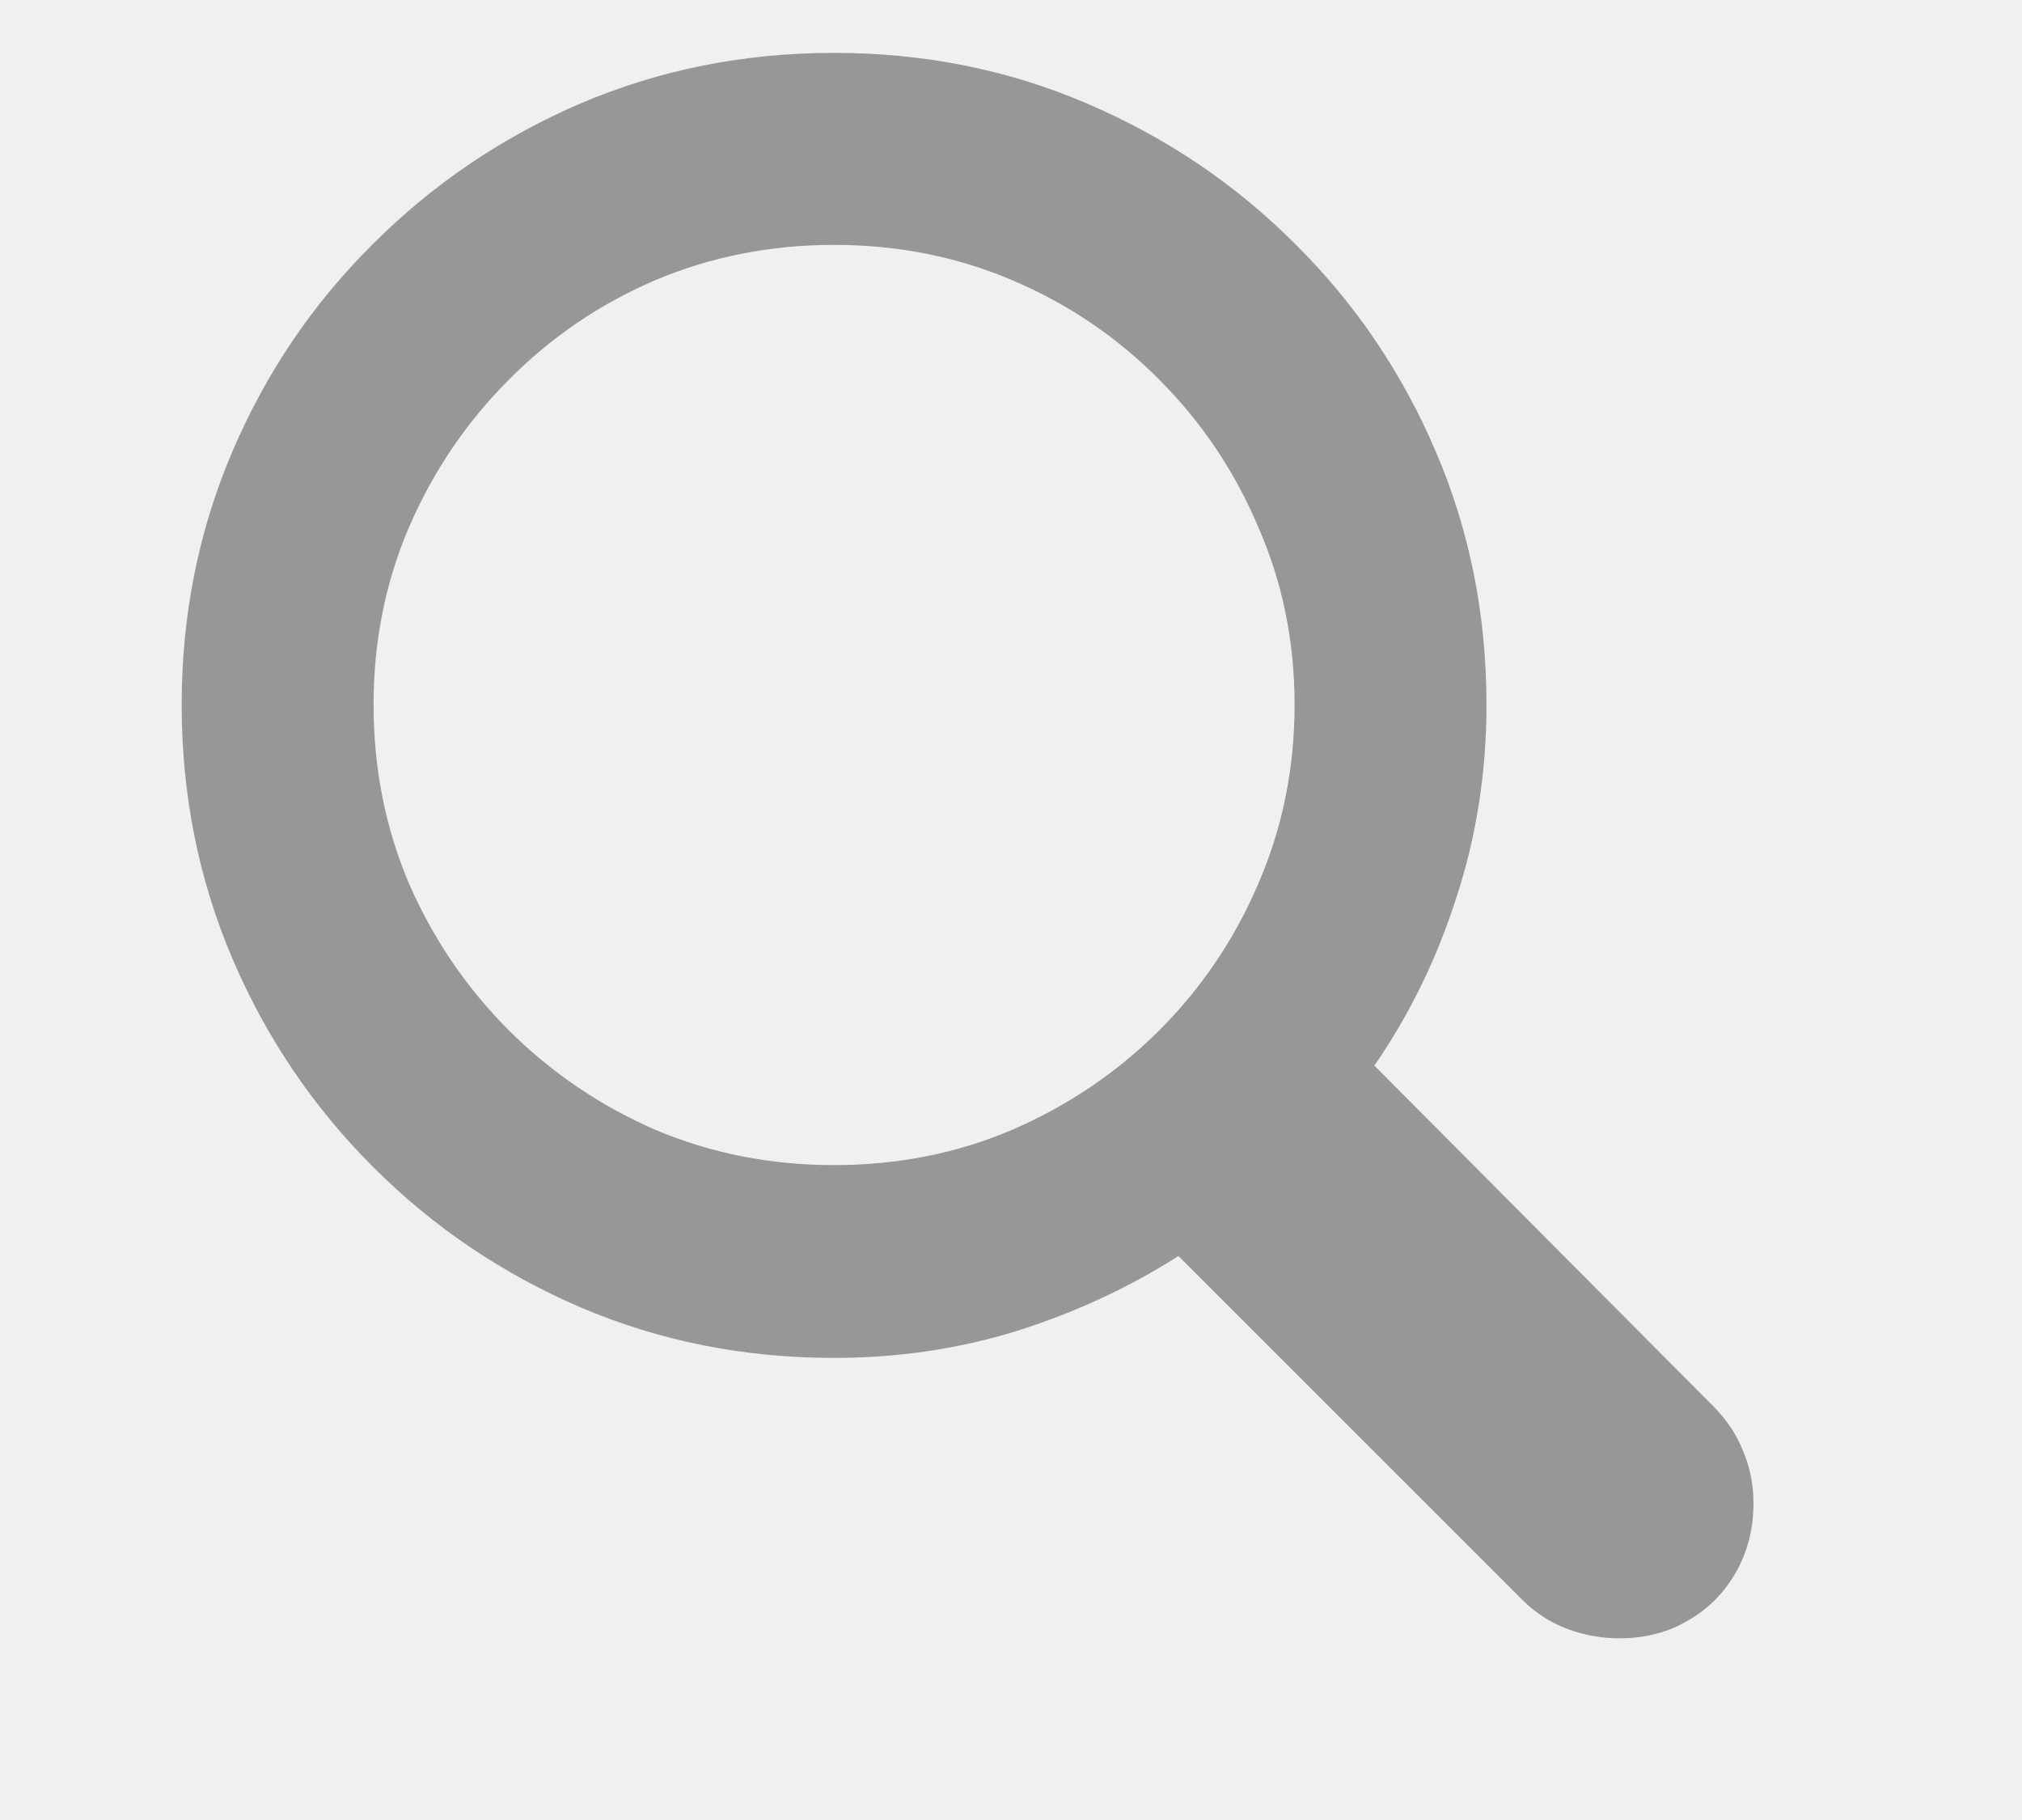
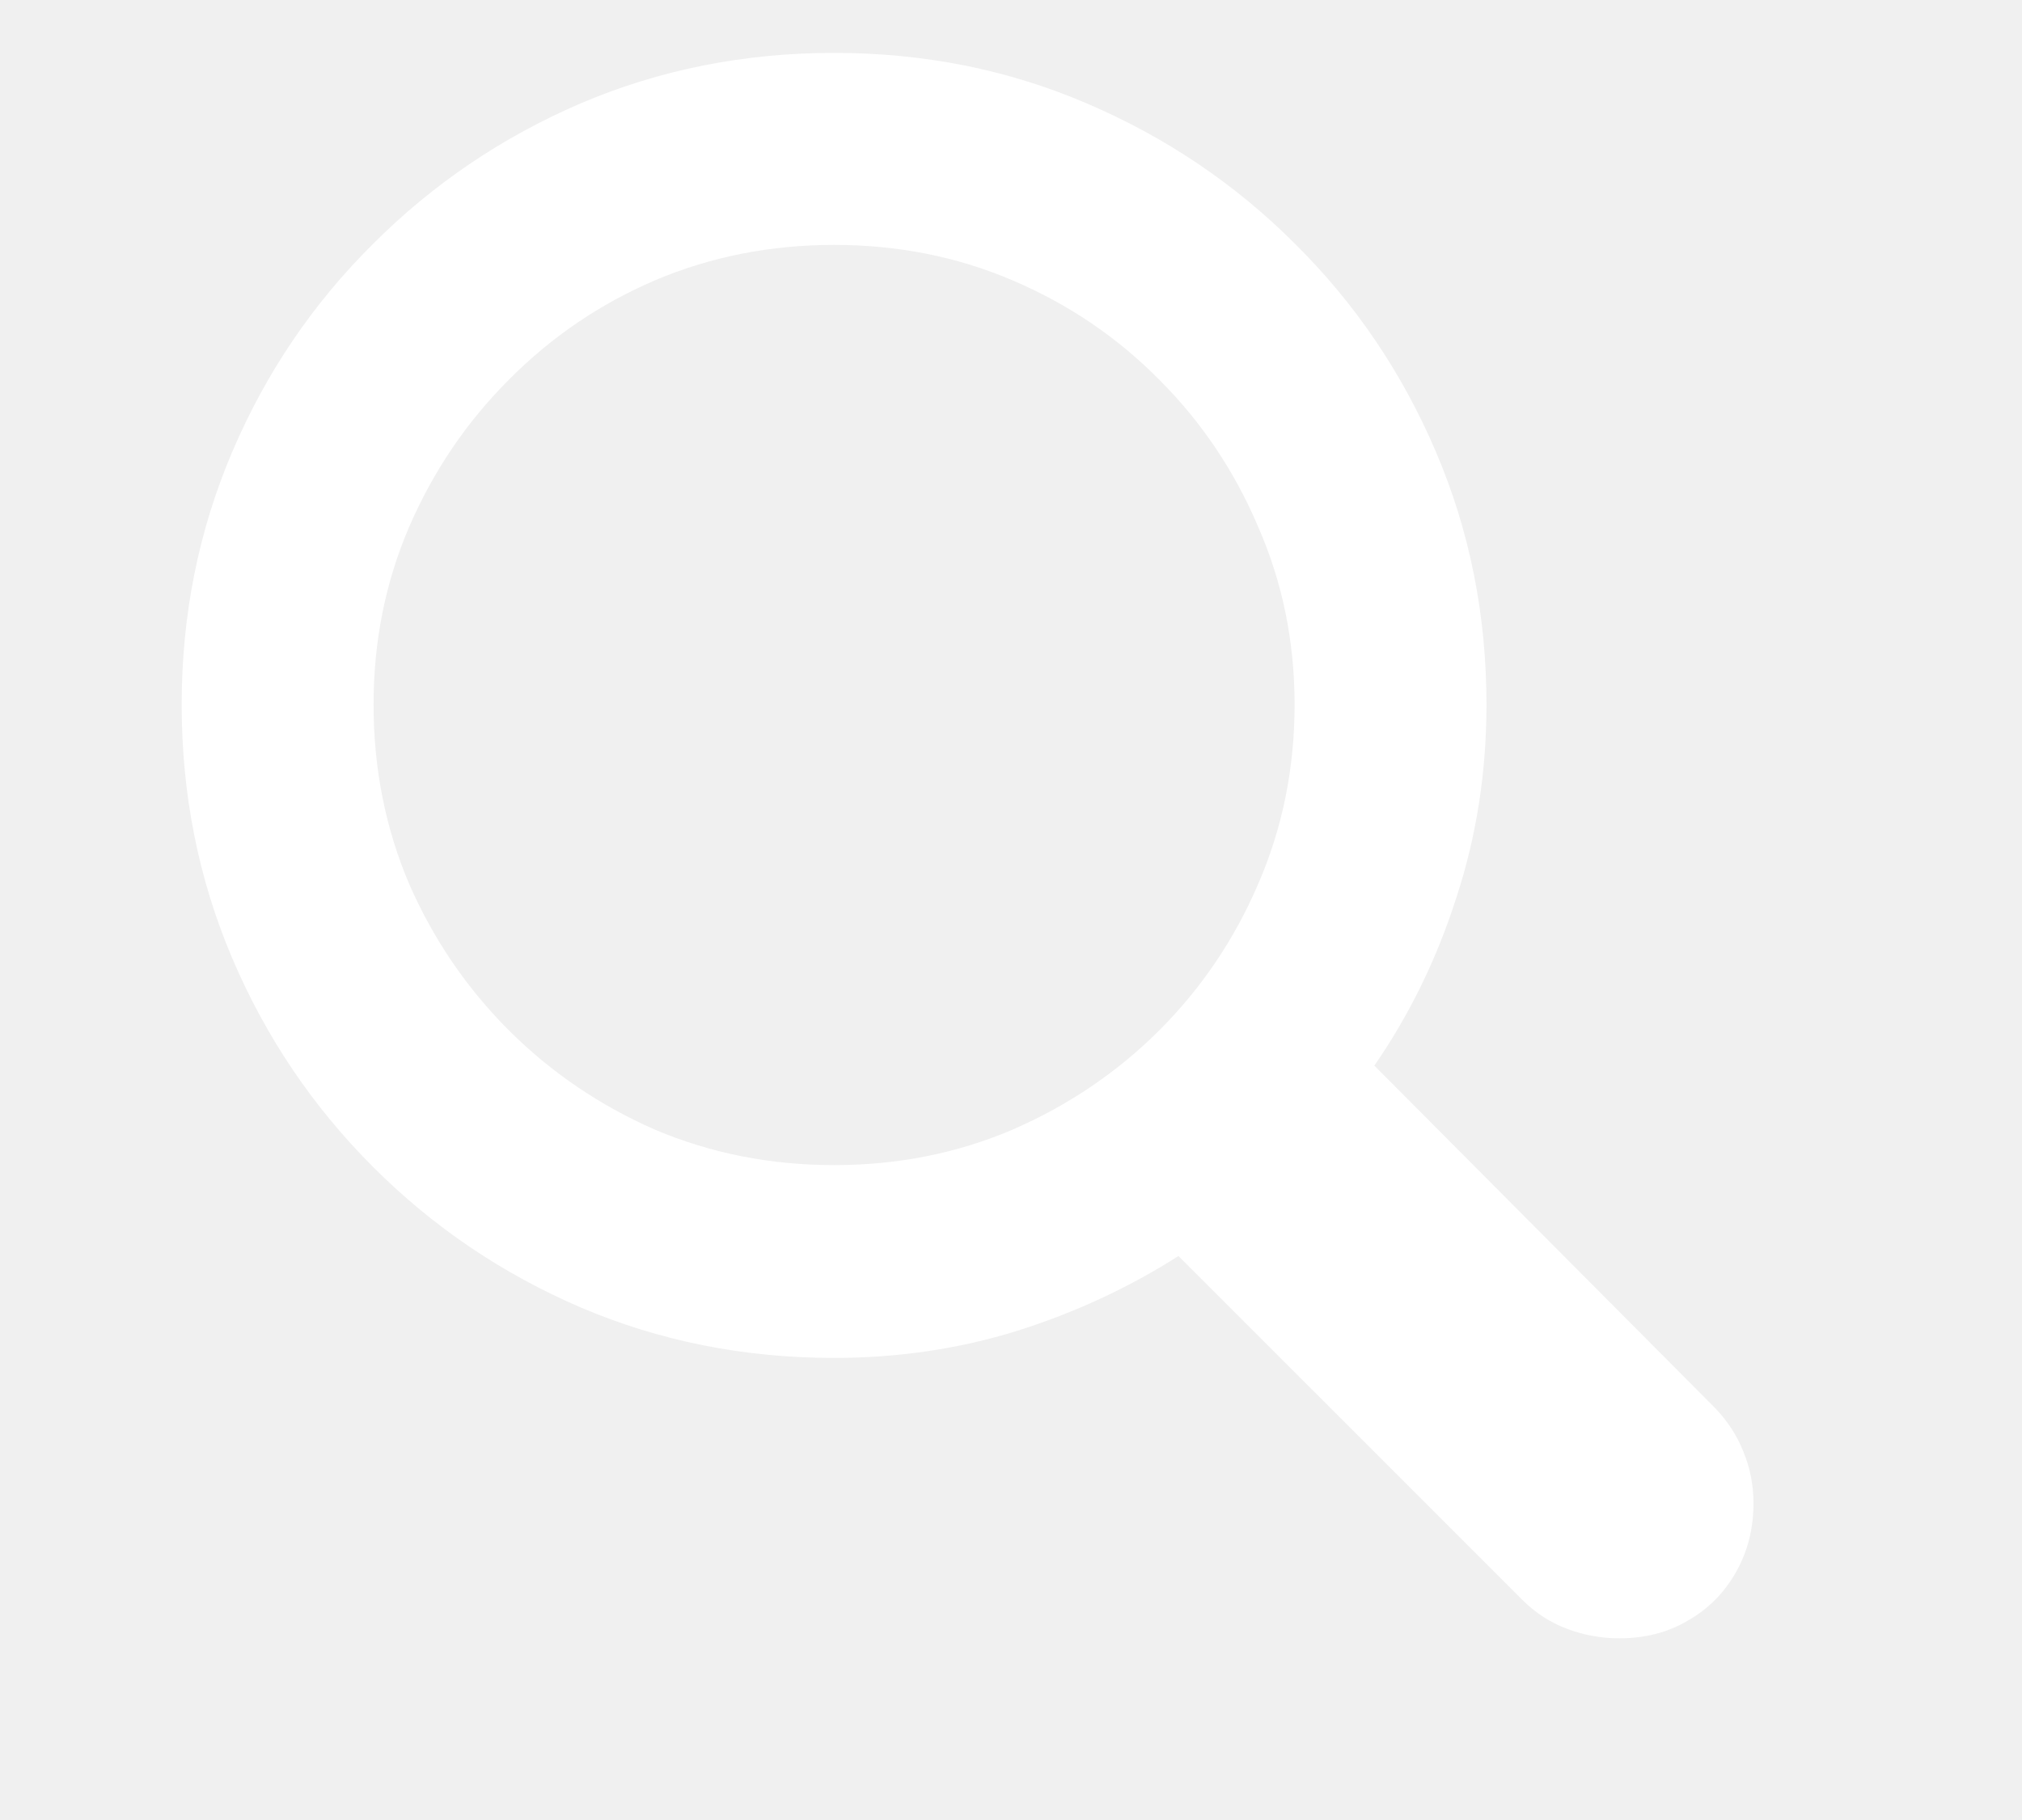
<svg width="20" height="18" viewBox="0 0 20 18" fill="none">
-   <path d="M1.797 6.969C1.797 7.859 1.964 8.695 2.297 9.477C2.63 10.258 3.094 10.945 3.688 11.539C4.281 12.133 4.966 12.596 5.742 12.93C6.523 13.263 7.359 13.43 8.25 13.43C8.88 13.43 9.482 13.341 10.055 13.164C10.633 12.982 11.167 12.734 11.656 12.422L15.055 15.82C15.185 15.95 15.333 16.047 15.5 16.109C15.667 16.172 15.838 16.203 16.016 16.203C16.276 16.203 16.505 16.143 16.703 16.023C16.901 15.909 17.057 15.75 17.172 15.547C17.287 15.344 17.344 15.117 17.344 14.867C17.344 14.685 17.31 14.513 17.242 14.352C17.18 14.195 17.086 14.052 16.961 13.922L13.594 10.539C13.943 10.034 14.213 9.479 14.406 8.875C14.604 8.271 14.703 7.635 14.703 6.969C14.703 6.083 14.537 5.25 14.203 4.469C13.87 3.688 13.406 3.003 12.812 2.414C12.219 1.82 11.531 1.357 10.75 1.023C9.974 0.69 9.141 0.523 8.25 0.523C7.359 0.523 6.523 0.69 5.742 1.023C4.966 1.357 4.281 1.82 3.688 2.414C3.094 3.003 2.63 3.688 2.297 4.469C1.964 5.25 1.797 6.083 1.797 6.969ZM3.695 6.969C3.695 6.344 3.812 5.758 4.047 5.211C4.286 4.659 4.615 4.174 5.031 3.758C5.448 3.336 5.93 3.008 6.477 2.773C7.029 2.539 7.62 2.422 8.25 2.422C8.88 2.422 9.469 2.539 10.016 2.773C10.568 3.008 11.052 3.336 11.469 3.758C11.885 4.174 12.211 4.659 12.445 5.211C12.685 5.758 12.805 6.344 12.805 6.969C12.805 7.599 12.685 8.19 12.445 8.742C12.211 9.289 11.885 9.771 11.469 10.188C11.052 10.604 10.568 10.932 10.016 11.172C9.469 11.406 8.88 11.523 8.25 11.523C7.62 11.523 7.029 11.406 6.477 11.172C5.93 10.932 5.448 10.604 5.031 10.188C4.615 9.771 4.286 9.289 4.047 8.742C3.812 8.19 3.695 7.599 3.695 6.969Z" fill="#979797" />
+   <path d="M1.797 6.969C1.797 7.859 1.964 8.695 2.297 9.477C2.63 10.258 3.094 10.945 3.688 11.539C4.281 12.133 4.966 12.596 5.742 12.93C6.523 13.263 7.359 13.43 8.25 13.43C8.88 13.43 9.482 13.341 10.055 13.164C10.633 12.982 11.167 12.734 11.656 12.422L15.055 15.82C15.185 15.95 15.333 16.047 15.5 16.109C15.667 16.172 15.838 16.203 16.016 16.203C16.276 16.203 16.505 16.143 16.703 16.023C16.901 15.909 17.057 15.75 17.172 15.547C17.287 15.344 17.344 15.117 17.344 14.867C17.344 14.685 17.31 14.513 17.242 14.352C17.18 14.195 17.086 14.052 16.961 13.922L13.594 10.539C13.943 10.034 14.213 9.479 14.406 8.875C14.604 8.271 14.703 7.635 14.703 6.969C14.703 6.083 14.537 5.25 14.203 4.469C13.87 3.688 13.406 3.003 12.812 2.414C12.219 1.82 11.531 1.357 10.75 1.023C9.974 0.69 9.141 0.523 8.25 0.523C7.359 0.523 6.523 0.69 5.742 1.023C4.966 1.357 4.281 1.82 3.688 2.414C3.094 3.003 2.63 3.688 2.297 4.469C1.964 5.25 1.797 6.083 1.797 6.969ZM3.695 6.969C3.695 6.344 3.812 5.758 4.047 5.211C4.286 4.659 4.615 4.174 5.031 3.758C5.448 3.336 5.93 3.008 6.477 2.773C7.029 2.539 7.62 2.422 8.25 2.422C8.88 2.422 9.469 2.539 10.016 2.773C10.568 3.008 11.052 3.336 11.469 3.758C11.885 4.174 12.211 4.659 12.445 5.211C12.685 5.758 12.805 6.344 12.805 6.969C12.805 7.599 12.685 8.19 12.445 8.742C12.211 9.289 11.885 9.771 11.469 10.188C11.052 10.604 10.568 10.932 10.016 11.172C9.469 11.406 8.88 11.523 8.25 11.523C7.62 11.523 7.029 11.406 6.477 11.172C5.93 10.932 5.448 10.604 5.031 10.188C4.615 9.771 4.286 9.289 4.047 8.742C3.812 8.19 3.695 7.599 3.695 6.969Z" fill="#fff" />
</svg>
